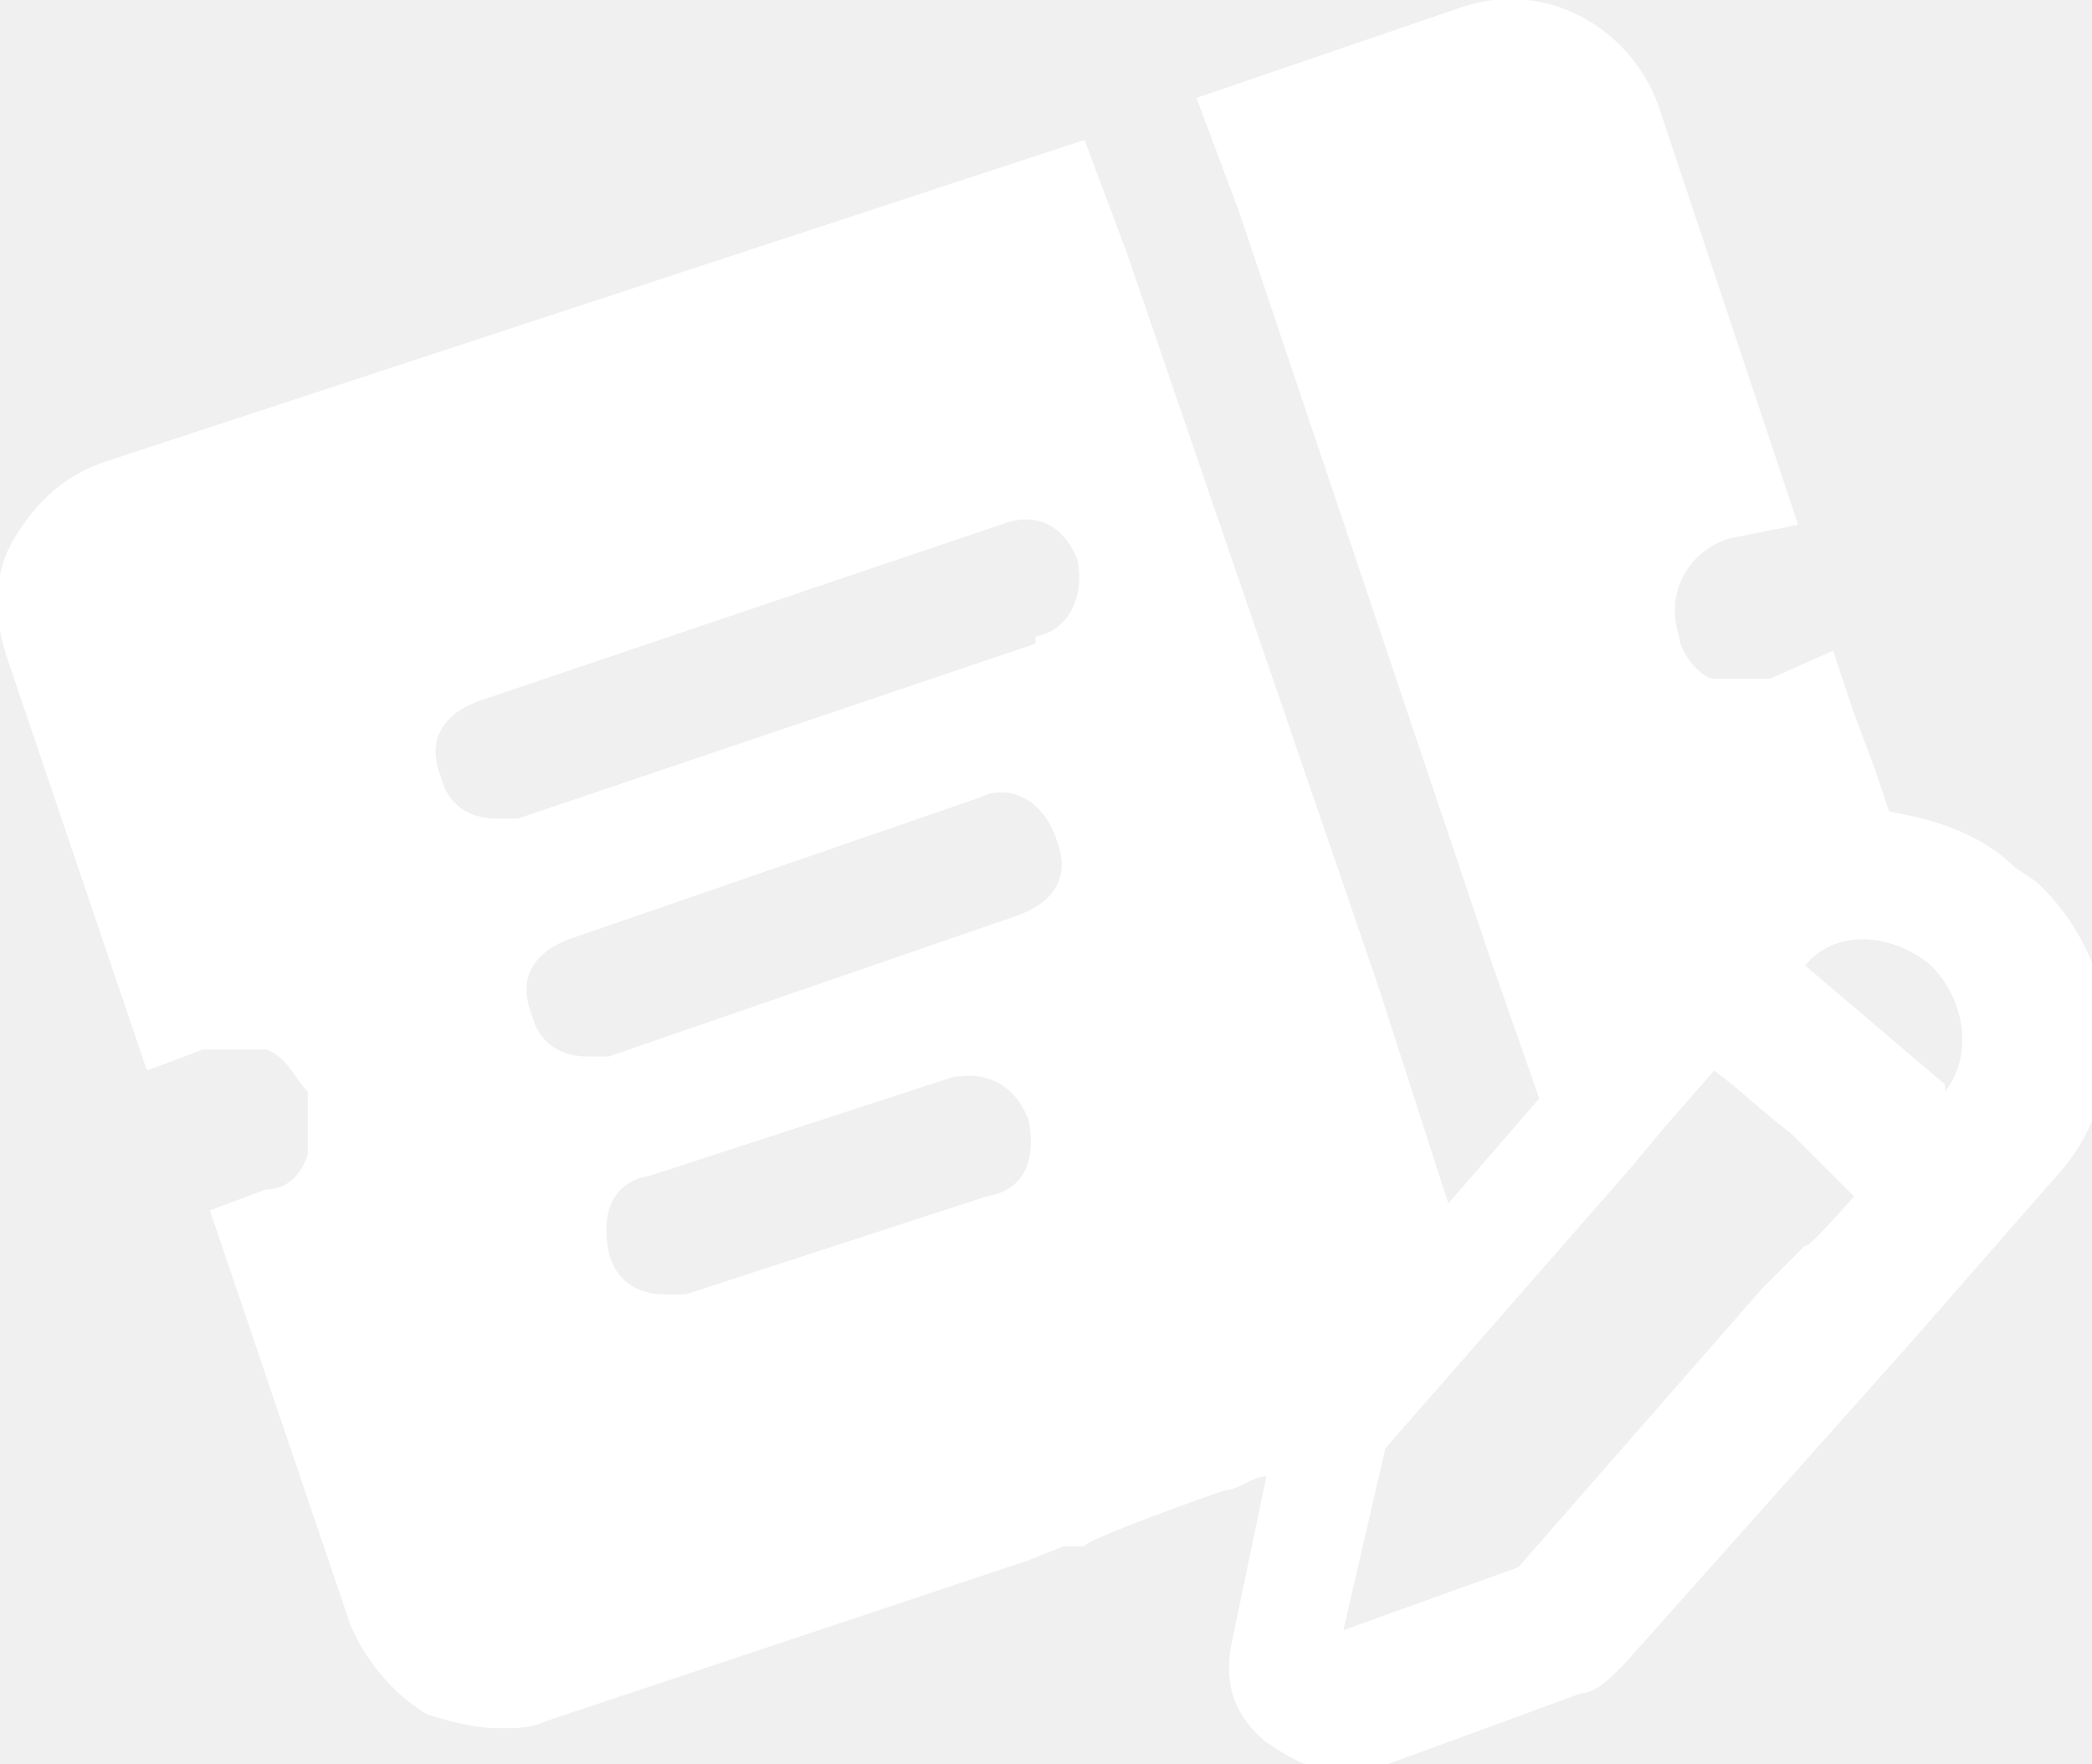
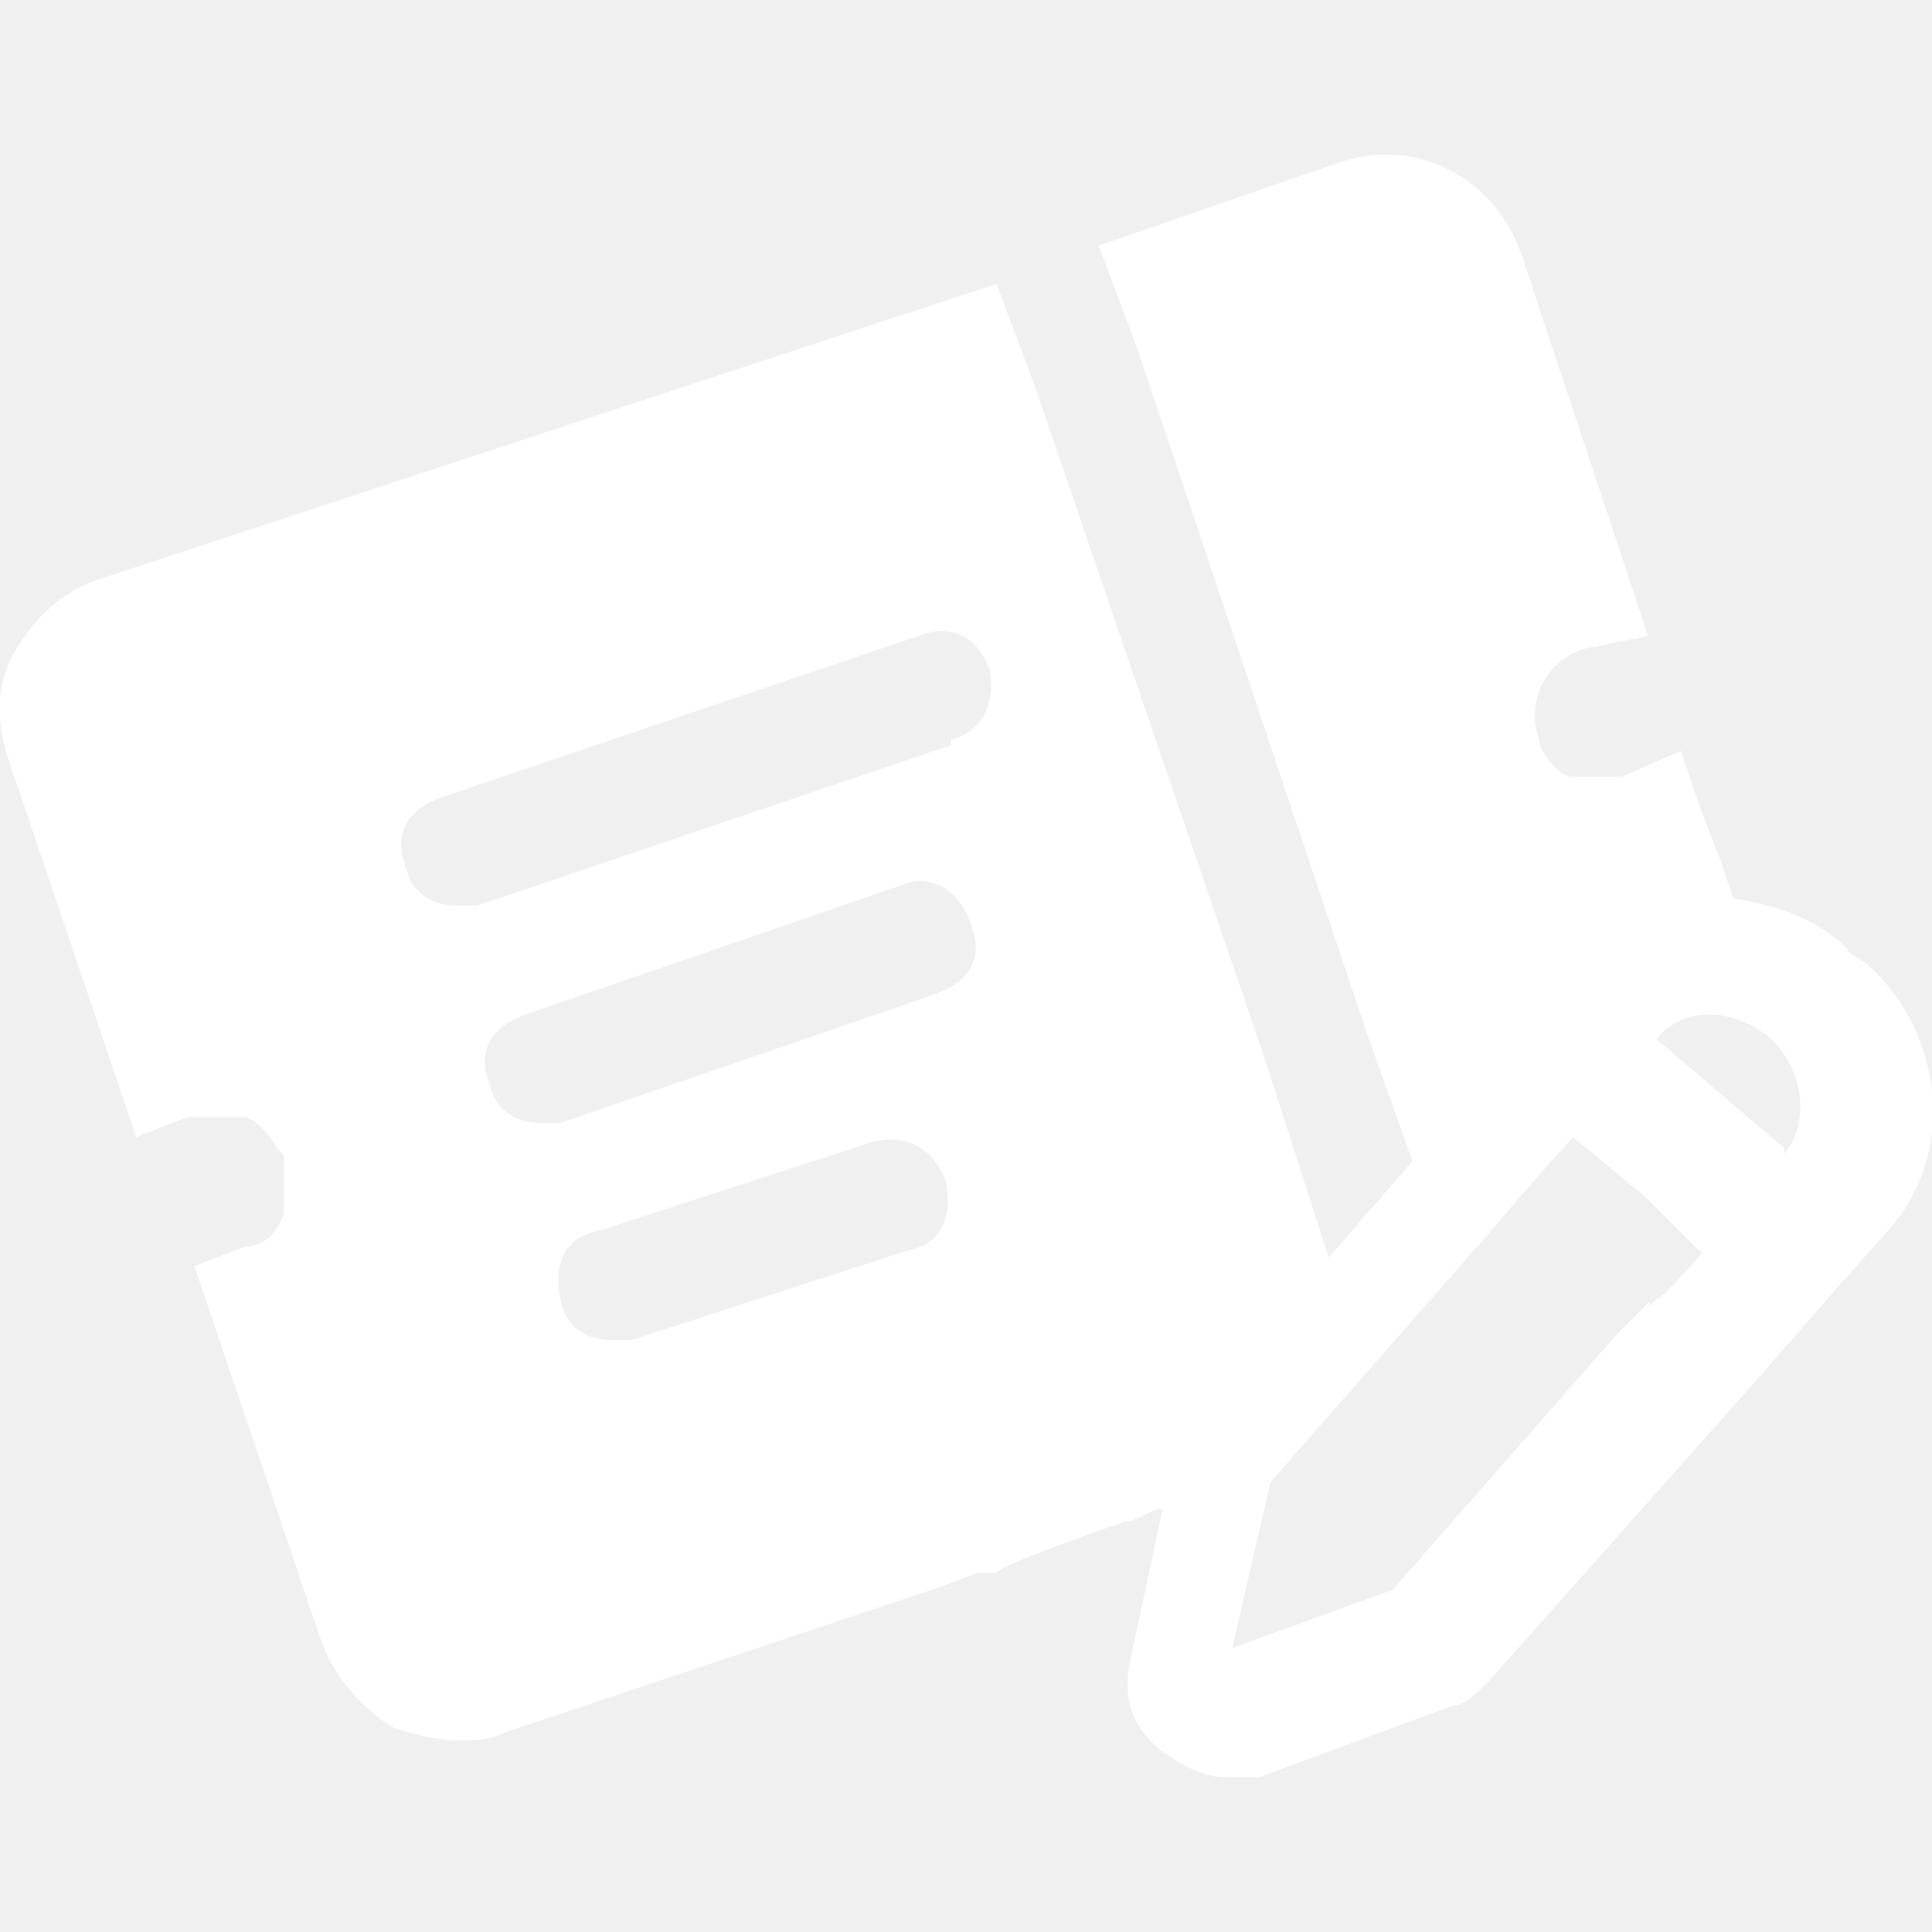
- <svg xmlns="http://www.w3.org/2000/svg" version="1.1" viewBox="0 0 29.9 25.2">
+ <svg xmlns="http://www.w3.org/2000/svg" version="1.1" viewBox="0 0 136.1 136.1">
  <defs>
    <style>
      .cls-1 {
        fill: #fff;
      }
    </style>
  </defs>
  <g>
-     <g id="_圖層_2">
-       <g id="ICON">
-         <path class="cls-1" d="M28.8,12.4c-.5-.5-1.2-.7-1.8-.8l-.2-.6-.3-.8-.3-.9-.9.4c-.3,0-.6,0-.8,0s-.5-.4-.5-.6c-.2-.6.1-1.2.7-1.4l1-.2-2-6c-.4-1.1-1.6-1.8-2.8-1.4l-3.8,1.3.6,1.6,3.6,10.7.7,2-1.3,1.5-1-3.1-3.6-10.5-.6-1.6L1.5,6.6c-.6.2-1,.6-1.3,1.1-.3.5-.3,1.1-.1,1.7l2,5.9.8-.3c.3,0,.6,0,.9,0,.3.1.4.4.6.6,0,.3,0,.6,0,.9-.1.3-.3.5-.6.5l-.8.3,2,5.9c.2.5.6,1,1.1,1.3.3.1.7.2,1,.2s.5,0,.7-.1l6.9-2.3.5-.2h.3c0-.1,2-.8,2-.8.2,0,.4-.2.6-.2l-.5,2.4c-.1.5,0,1,.5,1.4.3.2.6.4,1,.4s.3,0,.5,0l3-1.1c.2,0,.4-.2.6-.4l4.1-4.6,1.4-1.6.7-.8c1.1-1.2.9-3.1-.3-4.2ZM14.1,17.1l-4.3,1.4c0,0-.2,0-.3,0-.4,0-.7-.2-.8-.6-.1-.5,0-1,.6-1.1l4.3-1.4c.5-.1.9.1,1.1.6.1.5,0,1-.6,1.1ZM14.5,13.1l-5.8,2c0,0-.2,0-.3,0-.4,0-.7-.2-.8-.6-.2-.5,0-.9.6-1.1l5.8-2c.4-.2.9,0,1.1.6.2.5,0,.9-.6,1.1ZM14.8,9.2l-7.4,2.5c0,0-.2,0-.3,0-.4,0-.7-.2-.8-.6-.2-.5,0-.9.6-1.1l7.4-2.5c.5-.2.9,0,1.1.5.1.5-.1,1-.6,1.1ZM25.7,17.9l-.5.5-3.5,4-2.5.9.6-2.6,3.5-4,.5-.6.7-.8c.4.3.7.6,1.1.9.3.3.6.6.9.9,0,0-.7.8-.7.7ZM27.8,15.5h0s-2-1.7-2-1.7h0c.4-.5,1.2-.5,1.8,0,.5.5.6,1.3.2,1.8Z" />
+     <g id="_圖層_1" data-name="圖層_1">
+       <g id="_圖層_2">
+         <g id="ICON">
+           <path class="cls-1" d="M130.2,66.9c-2.3-2.3-5.4-3.2-8.1-3.6l-.9-2.7-1.4-3.6-1.4-4.1-4.1,1.8h-3.6c-.9,0-2.3-1.8-2.3-2.7-.9-2.7.5-5.4,3.2-6.3l4.5-.9-9-27.1c-1.8-5-7.2-8.1-12.6-6.3l-17.1,5.9,2.7,7.2,16.2,48.3,3.2,9-5.9,6.8-4.5-14-16.2-47.4-2.7-7.2L7,40.8c-2.7.9-4.5,2.7-5.9,5-1.4,2.3-1.4,5-.5,7.7l9,26.6,3.6-1.4h4.1c1.4.5,1.8,1.8,2.7,2.7v4.1c-.5,1.4-1.4,2.3-2.7,2.3l-3.6,1.4,9,26.6c.9,2.3,2.7,4.5,5,5.9,1.4.5,3.2.9,4.5.9s2.3,0,3.2-.5l31.1-10.4,2.3-.9h1.4c0-.5,9-3.6,9-3.6.9,0,1.8-.9,2.7-.9l-2.3,10.8c-.5,2.3,0,4.5,2.3,6.3,1.4.9,2.7,1.8,4.5,1.8h2.3l13.5-5c.9,0,1.8-.9,2.7-1.8l18.5-20.8,6.3-7.2,3.2-3.6c5-5.4,4.1-14-1.4-18.9l-1.4-.9ZM63.9,88.1l-19.4,6.3h-1.4c-1.8,0-3.2-.9-3.6-2.7-.5-2.3,0-4.5,2.7-5l19.4-6.3c2.3-.5,4.1.5,5,2.7.5,2.3,0,4.5-2.7,5ZM65.7,70.1l-26.2,9h-1.4c-1.8,0-3.2-.9-3.6-2.7-.9-2.3,0-4.1,2.7-5l26.2-9c1.8-.9,4.1,0,5,2.7.9,2.3,0,4.1-2.7,5ZM67,52.5l-33.4,11.3h-1.4c-1.8,0-3.2-.9-3.6-2.7-.9-2.3,0-4.1,2.7-5l33.4-11.3c2.3-.9,4.1,0,5,2.3.5,2.3-.5,4.5-2.7,5v.5ZM116.2,91.7l-2.3,2.3-15.8,18-11.3,4.1,2.7-11.7,15.8-18,2.3-2.7,3.2-3.6c1.8,1.4,3.2,2.7,5,4.1l4.1,4.1s-3.2,3.6-3.2,3.2l-.5.5ZM125.7,80.9h0l-9-7.7h0c1.8-2.3,5.4-2.3,8.1,0,2.3,2.3,2.7,5.9.9,8.1v-.5Z" />
+         </g>
      </g>
    </g>
  </g>
</svg>
